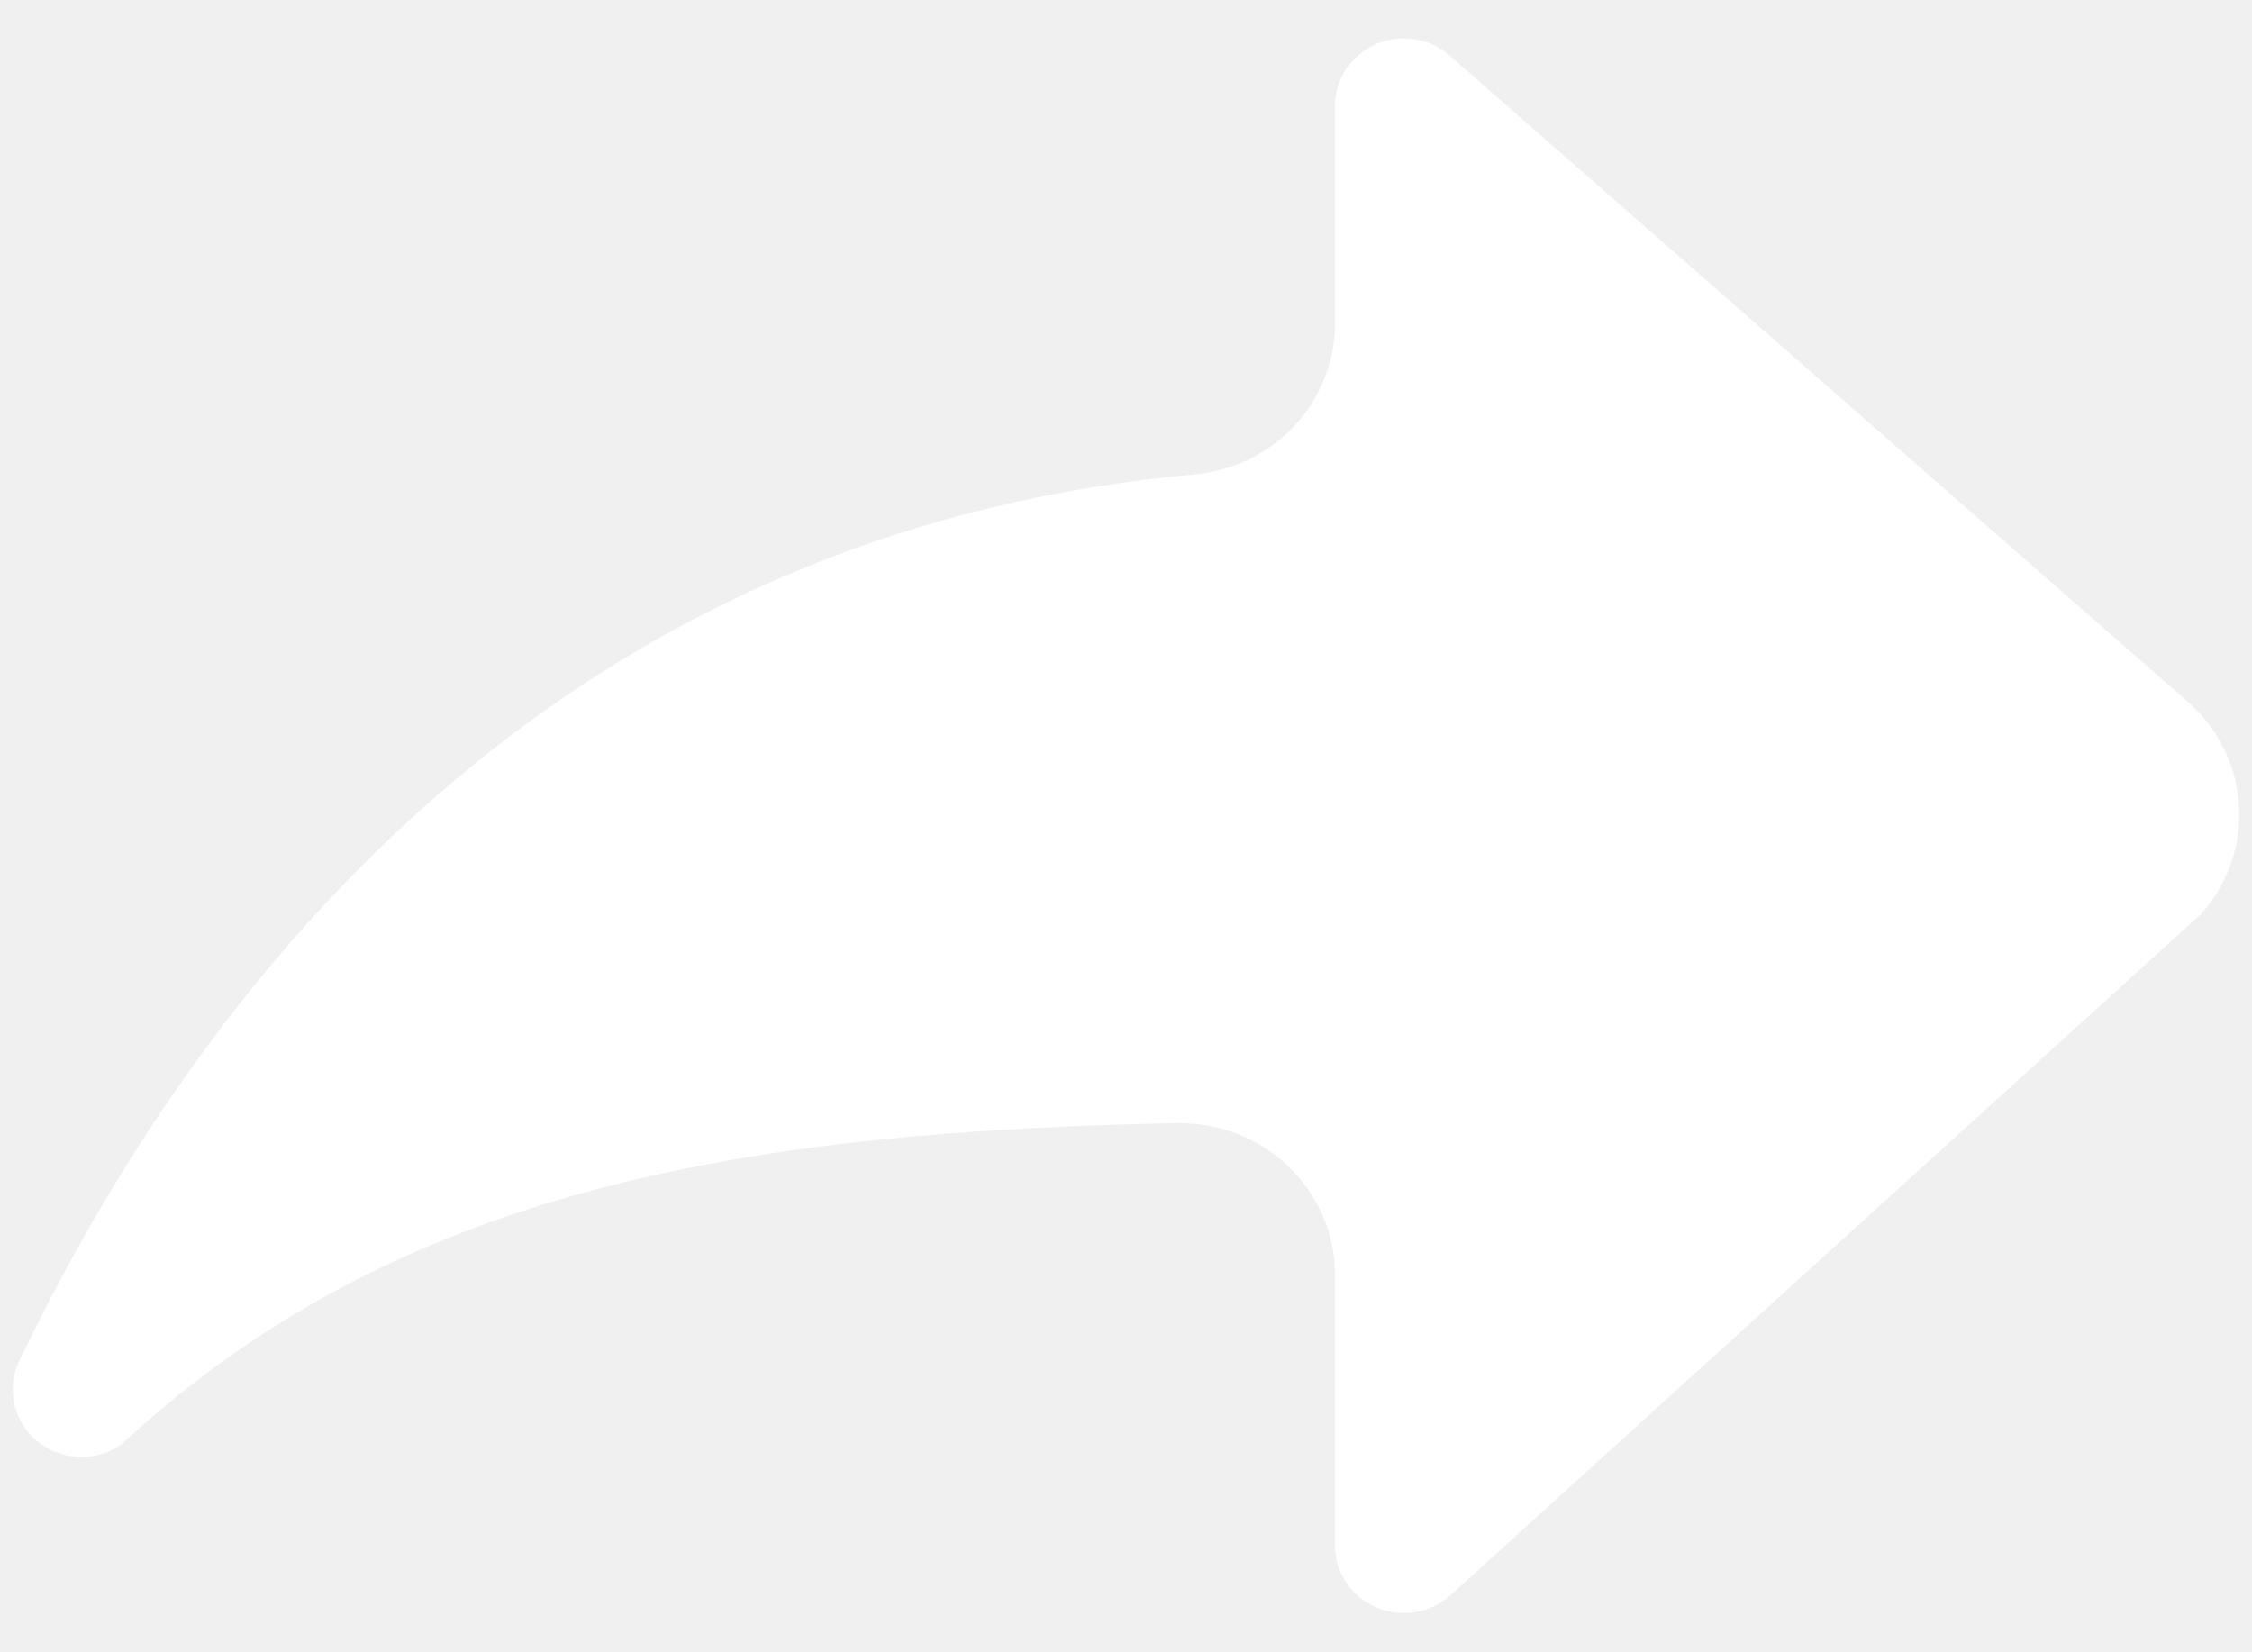
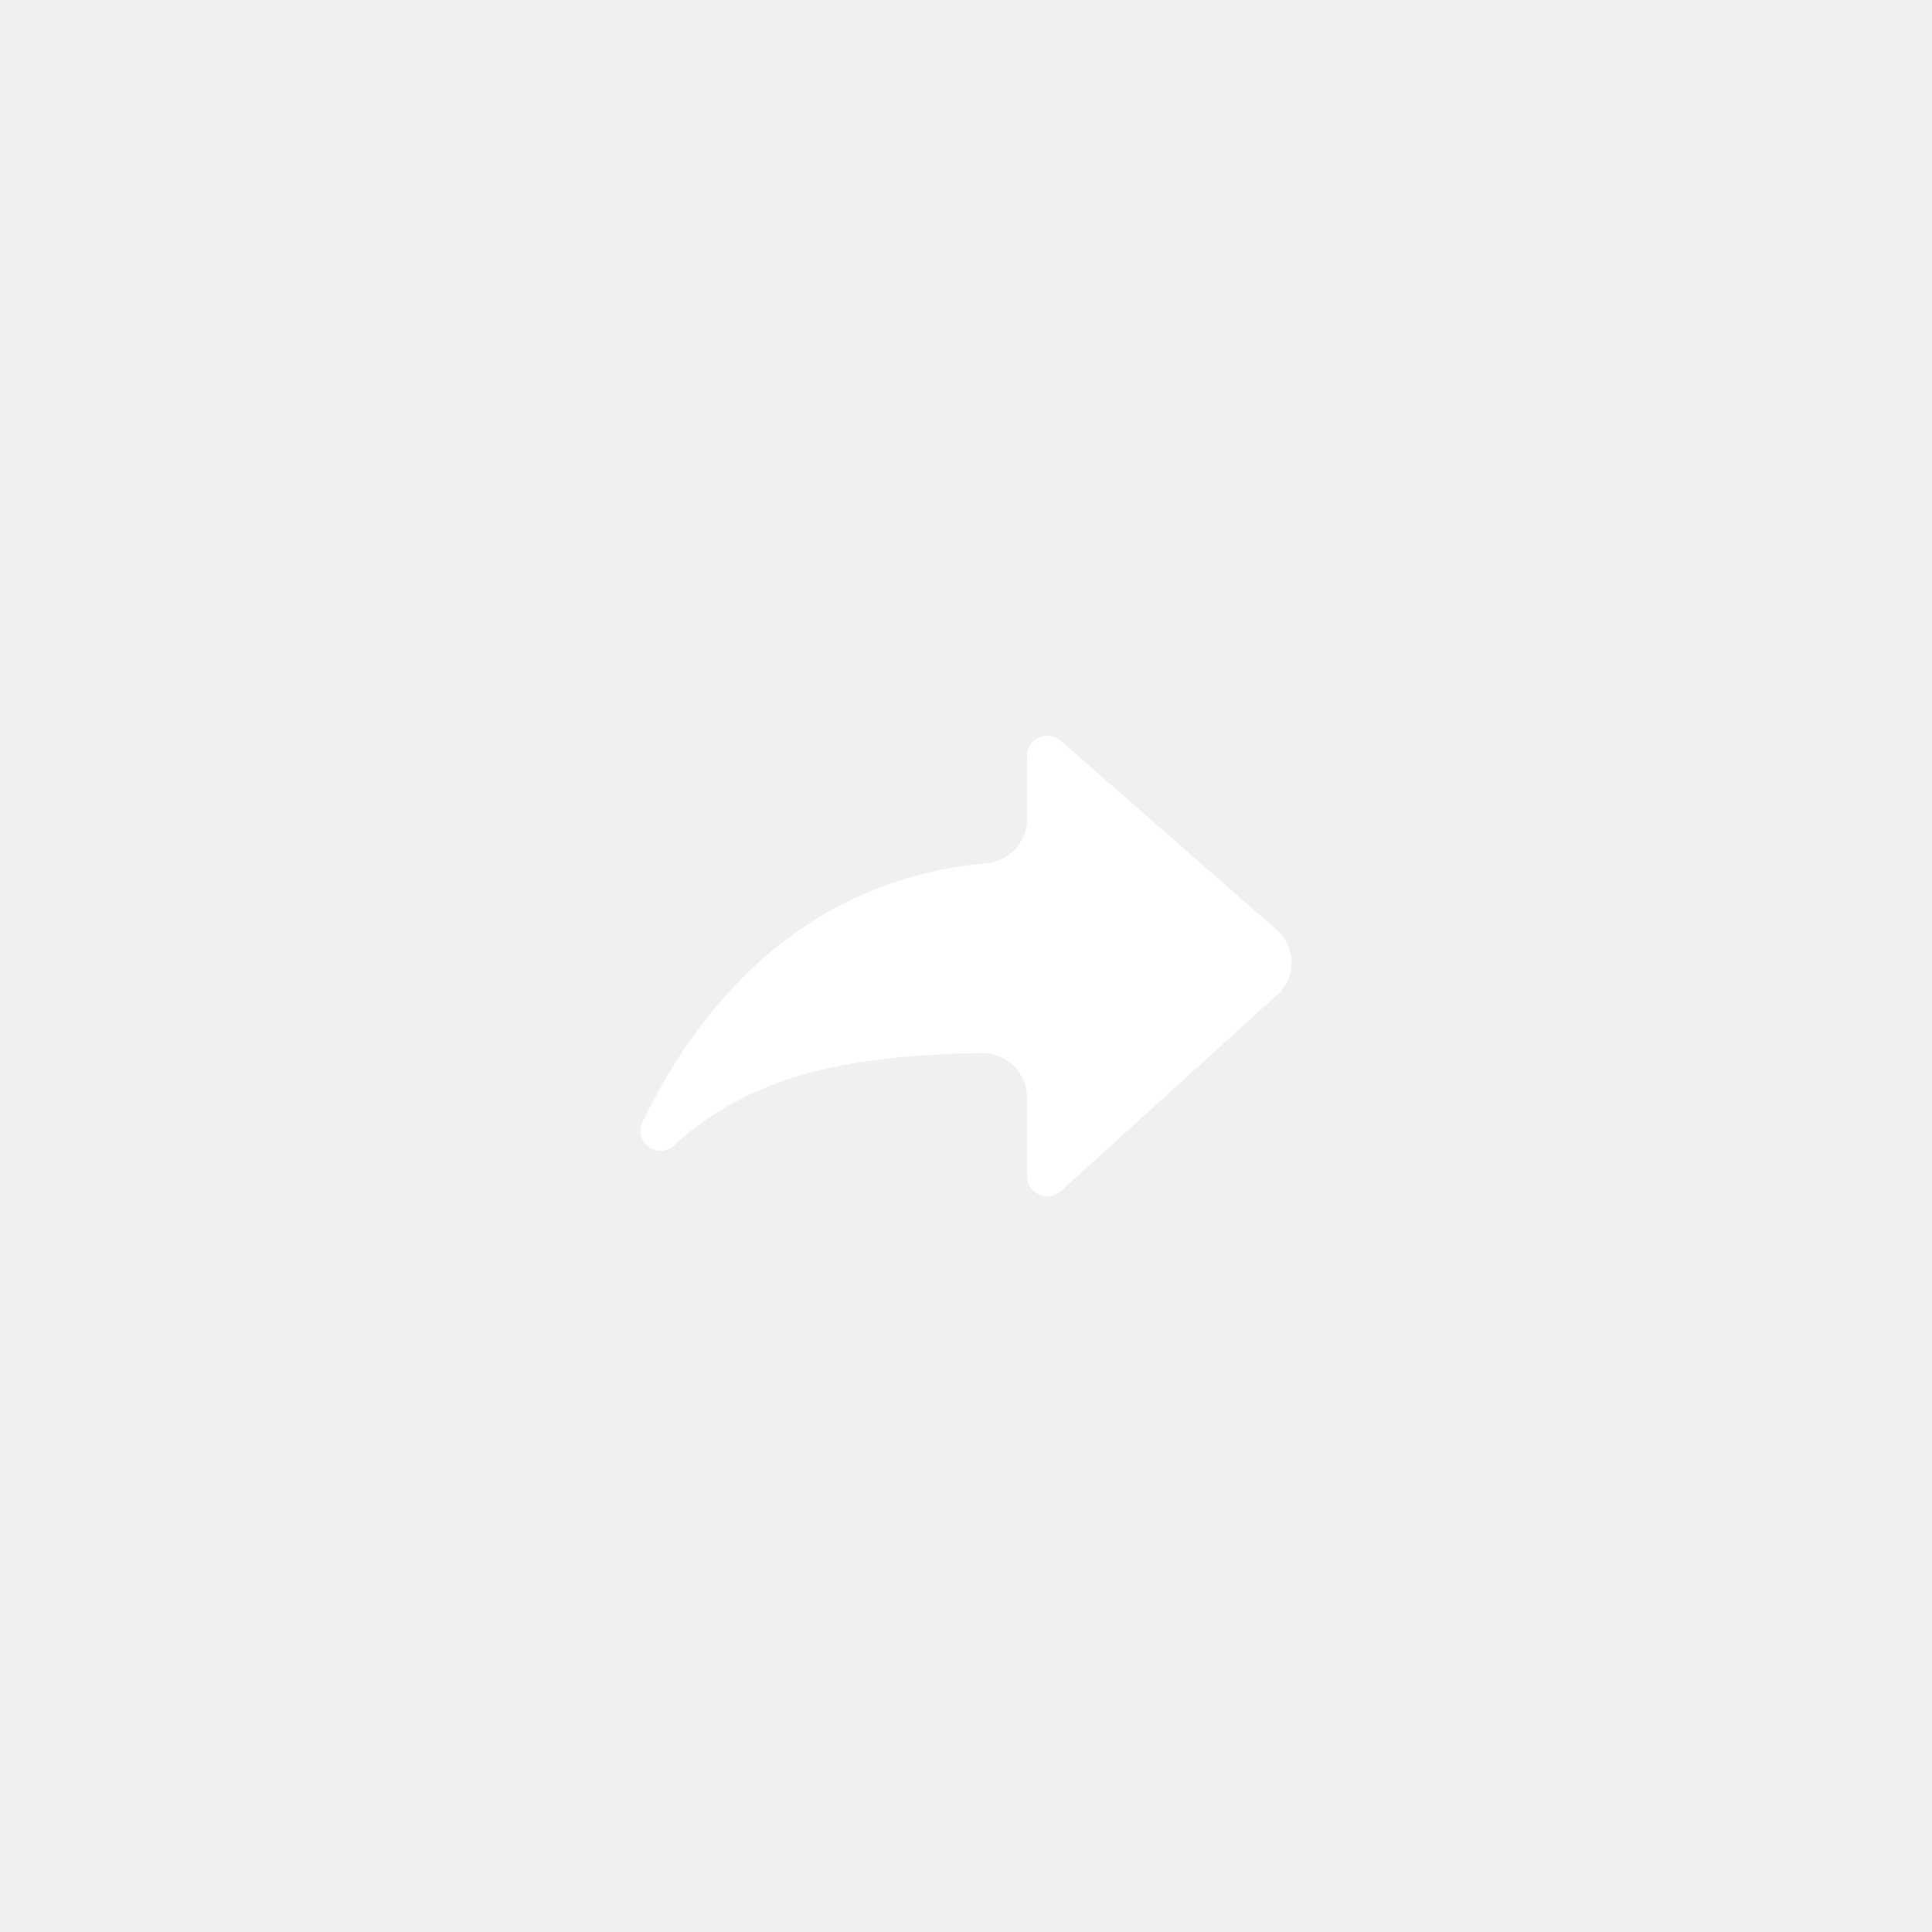
- <svg xmlns="http://www.w3.org/2000/svg" width="30px" height="22px" viewBox="0 0 30 22" version="1.1">
-   <defs />
-   <g id="Page-1" stroke="none" stroke-width="1" fill="none" fill-rule="evenodd">
+ <svg xmlns="http://www.w3.org/2000/svg" version="1.1" id="图层_1" x="0px" y="0px" width="88px" height="88px" viewBox="-29 -33 88 88" enable-background="new -29 -33 88 88" xml:space="preserve">
+   <g id="Page-1">
    <g id="邀请函" transform="translate(-581, -73)">
      <g id="HEAD" transform="translate(35, 40)">
-         <g id="Fill-1-+-Rectangle-84" transform="translate(517, 0)">
-           <path d="M29.262,51.12 C31.531,46.389 36.166,40.102 44.93,39.319 C45.95,39.218 46.749,38.391 46.783,37.376 C46.784,37.353 46.784,37.33 46.784,37.306 C46.784,37.283 46.784,37.26 46.783,37.237 L46.783,34.412 L46.784,34.412 C46.784,33.914 47.195,33.511 47.703,33.511 C47.924,33.511 48.127,33.589 48.285,33.717 C48.296,33.726 48.307,33.735 48.318,33.746 L58.074,42.287 C58.075,42.287 58.076,42.287 58.079,42.291 L58.198,42.396 C58.588,42.764 58.83,43.279 58.83,43.851 C58.83,44.353 58.642,44.812 58.333,45.165 L57.98,45.487 L48.352,54.225 C48.338,54.239 48.326,54.251 48.312,54.262 C48.149,54.403 47.937,54.489 47.703,54.489 C47.195,54.489 46.784,54.088 46.784,53.59 L46.783,53.59 L46.783,50.056 C46.784,50.032 46.784,50.009 46.784,49.986 C46.784,49.964 46.784,49.94 46.783,49.918 C46.747,48.832 45.836,47.963 44.72,47.963 L44.72,47.961 C39.09,48.072 34.489,48.773 30.809,52.068 C30.809,52.068 30.809,52.068 30.807,52.068 C30.738,52.13 30.669,52.191 30.602,52.255 L30.601,52.256 C30.454,52.353 30.277,52.41 30.087,52.41 C29.58,52.41 29.17,52.007 29.17,51.511 C29.17,51.371 29.202,51.239 29.262,51.12" id="Fill-1" fill="#FFFFFF" />
-           <rect id="Rectangle-84" x="0" y="0" width="88" height="88" />
+         <g id="Fill-1-_x2B_-Rectangle-84" transform="translate(517, 0)">
+           <path id="Fill-1" fill="#FFFFFF" d="M29.262,51.12c2.27-4.731,6.904-11.018,15.668-11.801c1.02-0.101,1.819-0.928,1.854-1.942      c0-0.023,0-0.047,0-0.07s0-0.046,0-0.069v-2.825l0,0c0-0.498,0.412-0.9,0.92-0.9c0.221,0,0.424,0.078,0.582,0.205      c0.012,0.01,0.021,0.019,0.033,0.029l9.756,8.541c0,0,0.002,0,0.004,0.004l0.12,0.105c0.39,0.368,0.632,0.883,0.632,1.456      c0,0.501-0.188,0.961-0.497,1.313l-0.354,0.323l-9.628,8.738c-0.014,0.013-0.025,0.026-0.039,0.036      c-0.163,0.142-0.376,0.227-0.609,0.227c-0.508,0-0.92-0.4-0.92-0.898l0,0v-3.533c0-0.025,0-0.047,0-0.07      c0-0.022,0-0.046,0-0.068c-0.037-1.086-0.947-1.955-2.062-1.955v-0.002c-5.631,0.111-10.231,0.812-13.912,4.107c0,0,0,0-0.001,0      c-0.069,0.062-0.138,0.123-0.205,0.186l-0.001,0.002c-0.147,0.098-0.324,0.154-0.514,0.154c-0.506,0-0.917-0.402-0.917-0.899      C29.17,51.371,29.202,51.238,29.262,51.12" />
+           <rect id="Rectangle-84" fill="none" width="88" height="88" />
        </g>
      </g>
    </g>
  </g>
</svg>
